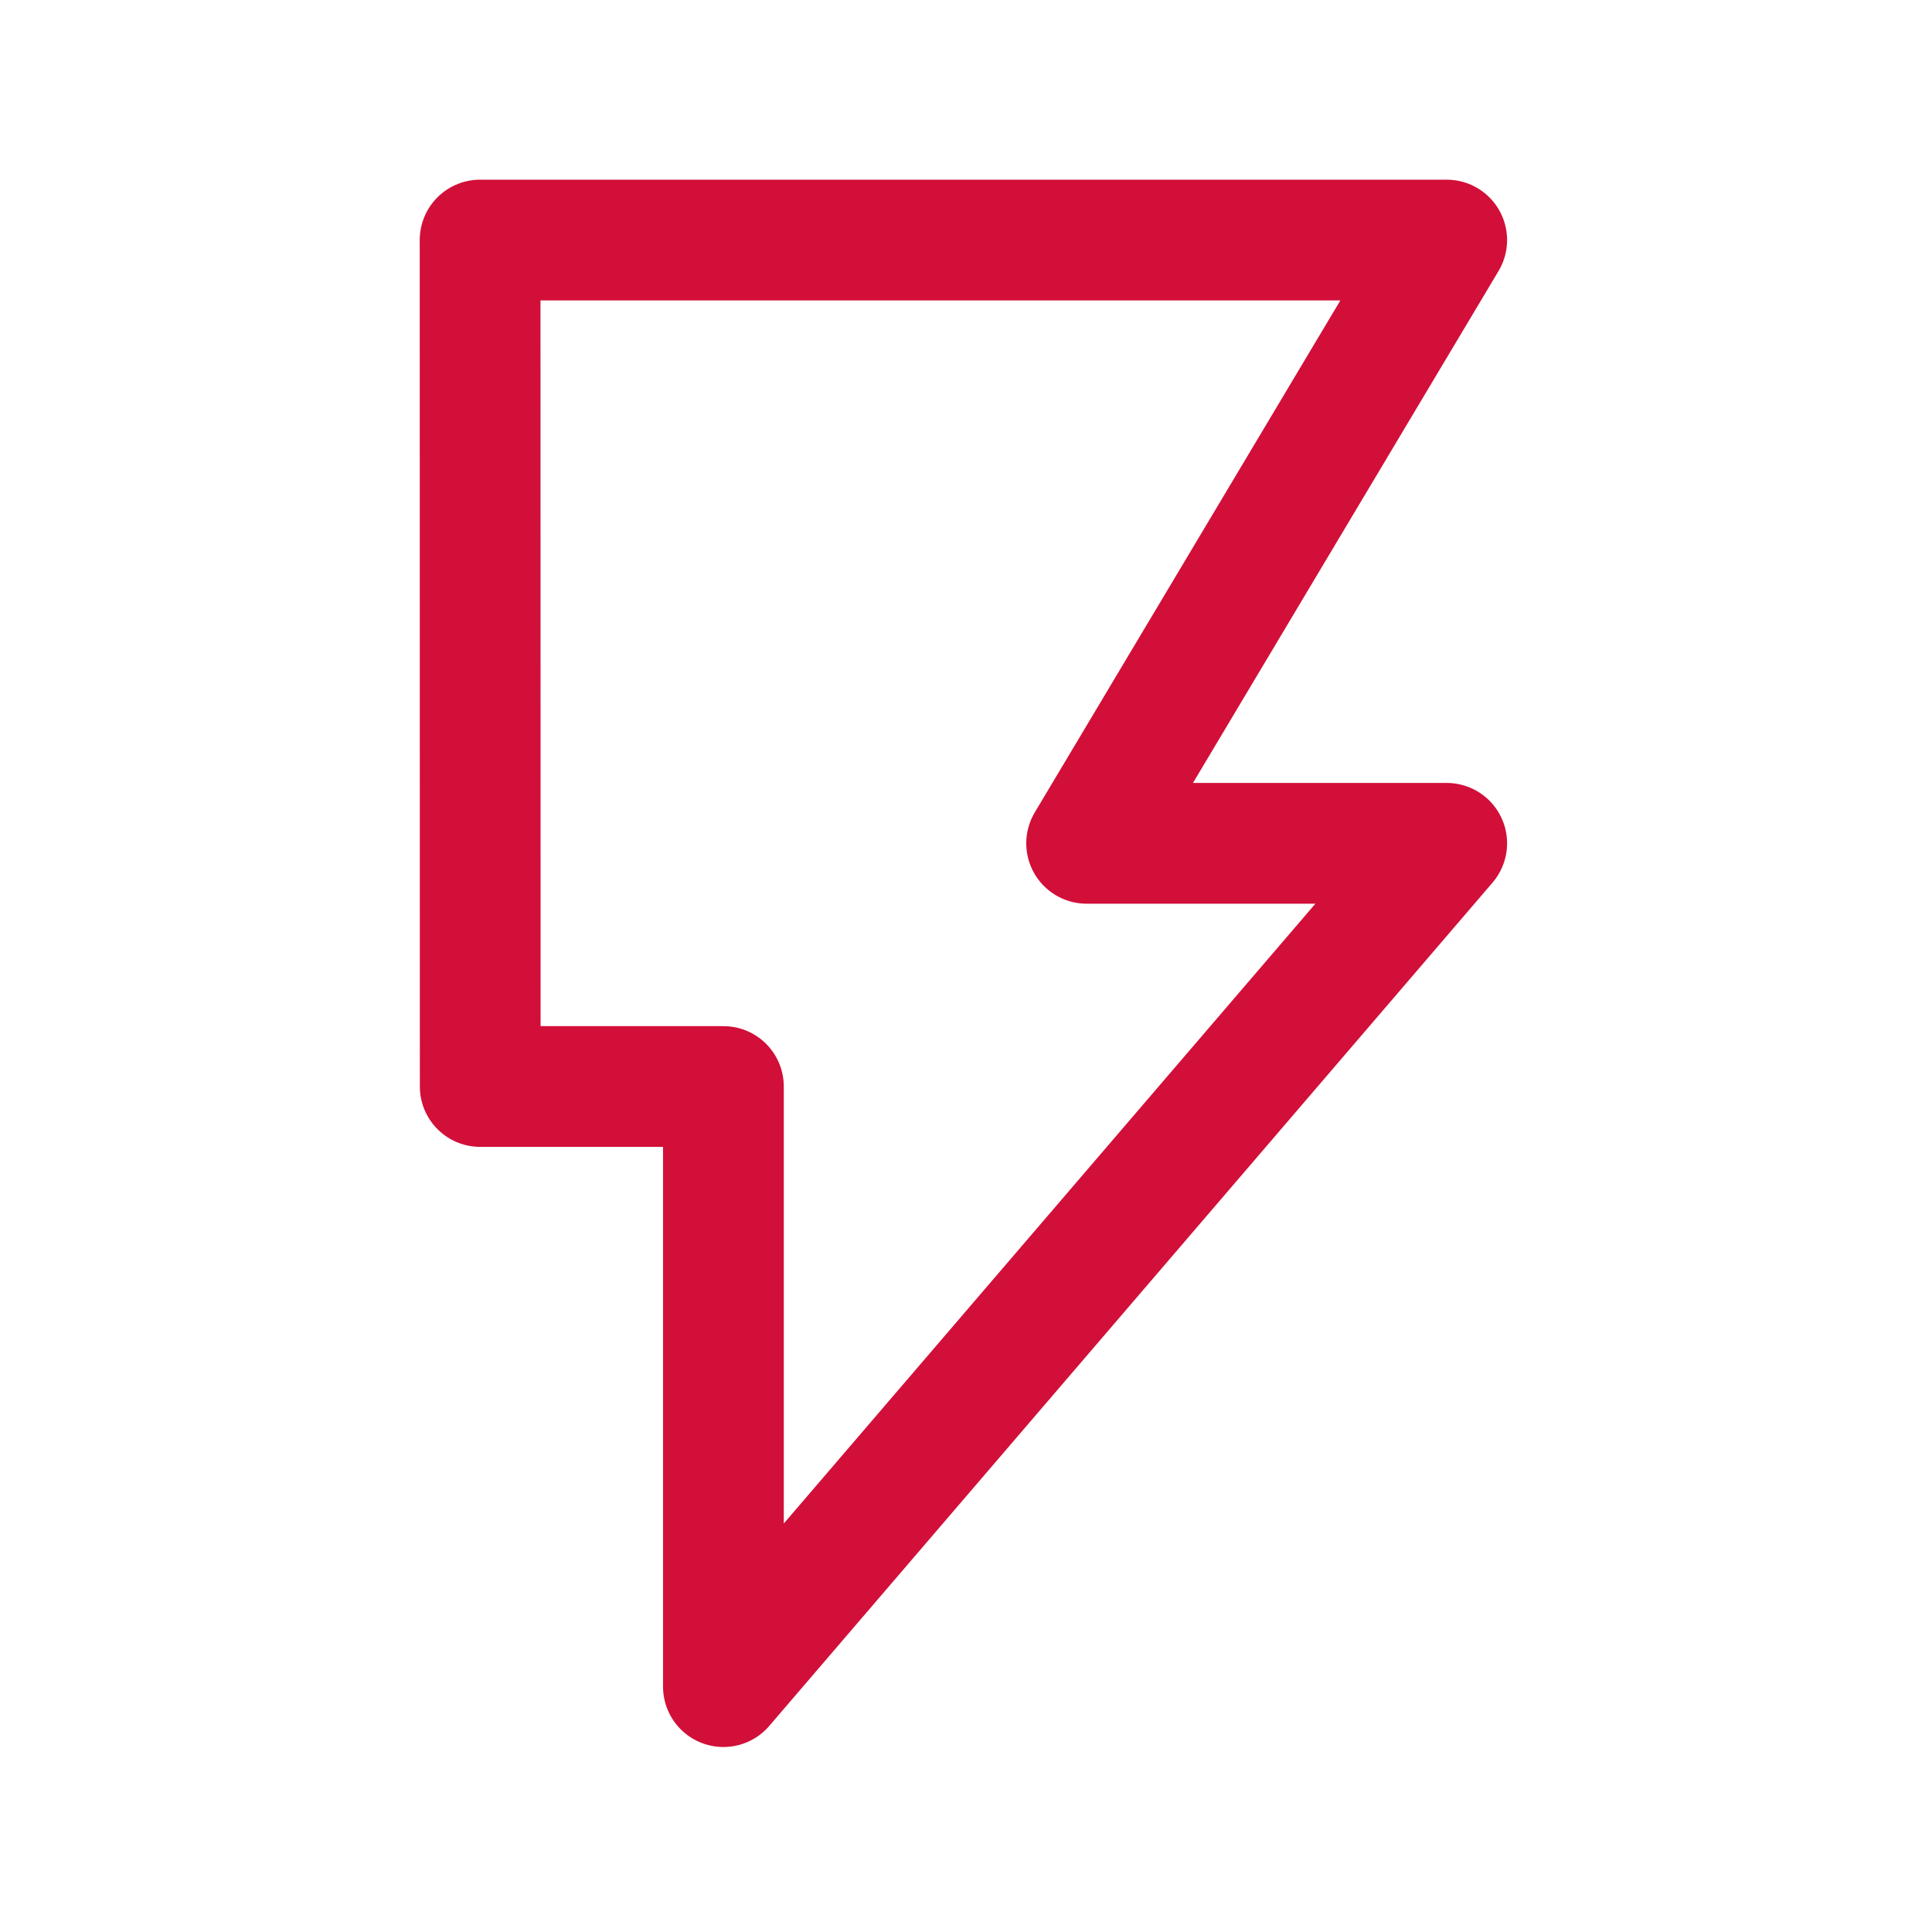
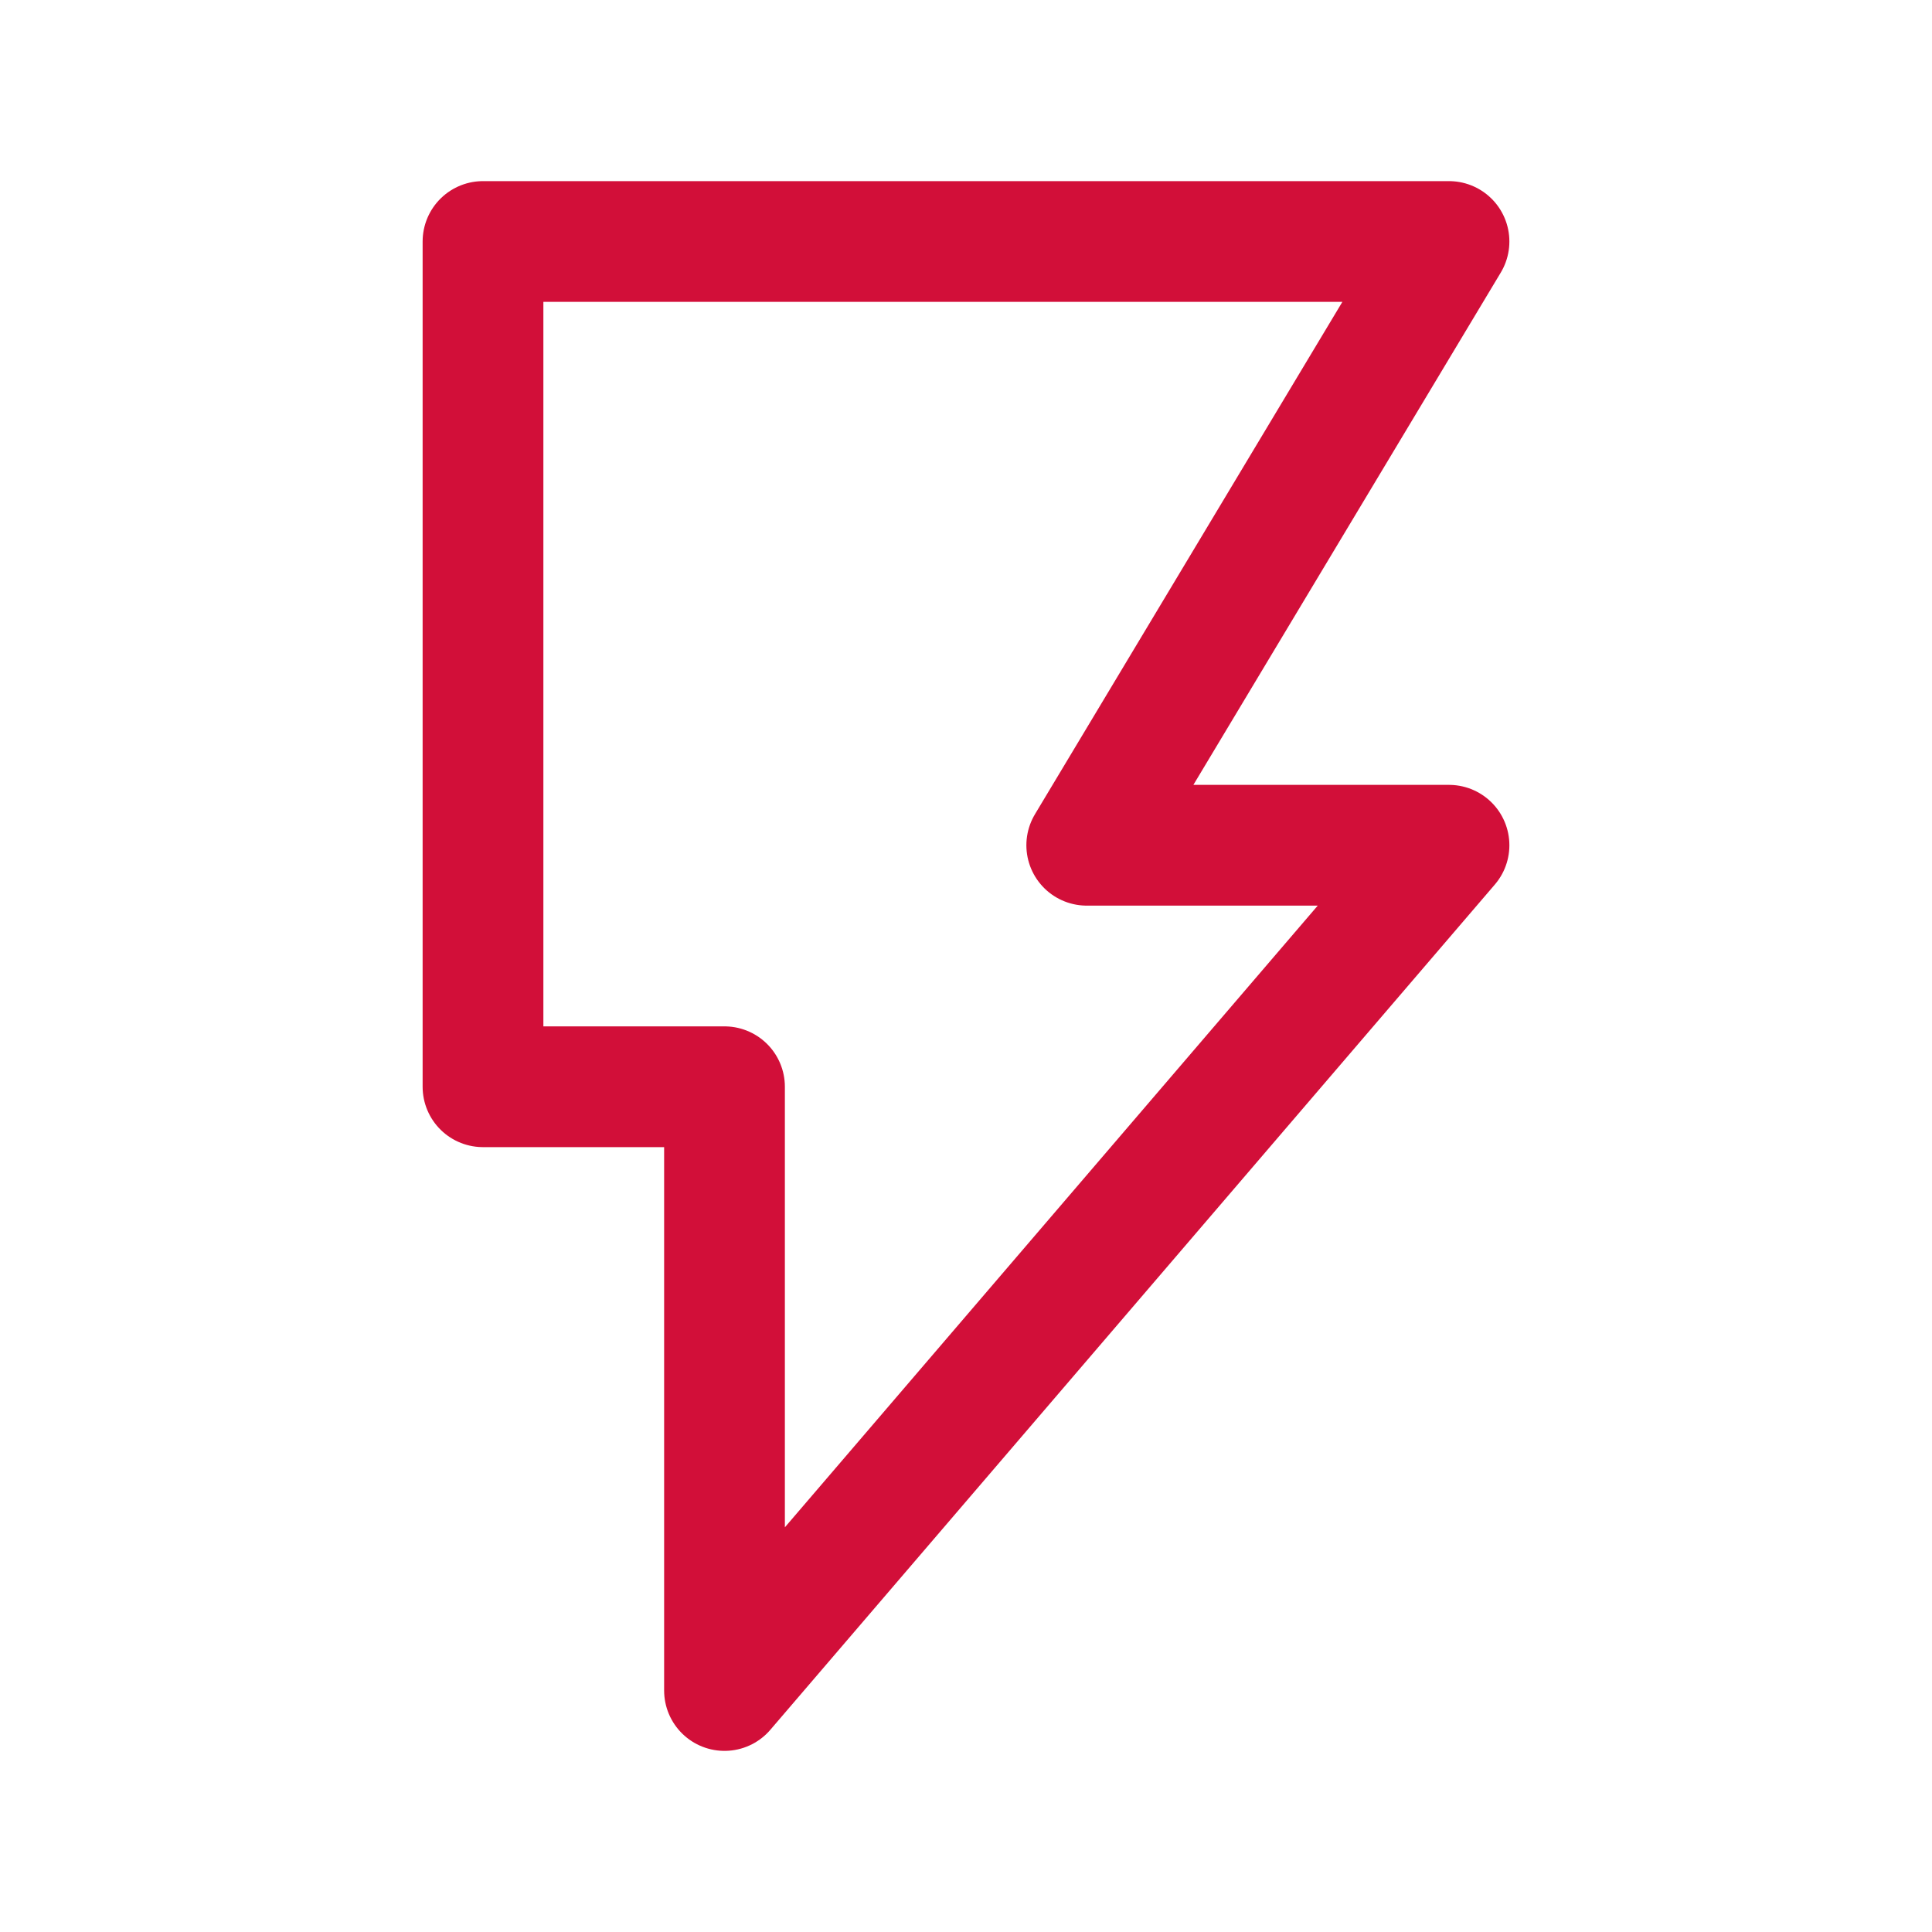
<svg xmlns="http://www.w3.org/2000/svg" width="16" height="16" viewBox="0 0 16 16">
-   <path fill="none" stroke="#d20f39" stroke-linecap="round" stroke-linejoin="round" d="m3.976 1.988h8.005l-2.982 4.996h2.982l-5.99 6.984v-4.97h-2.014z" />
+   <path fill="none" stroke="#d20f39" stroke-linecap="round" stroke-linejoin="round" d="m4.0 2.0h8.0l-3.0 5.0h3.0l-6.0 7.0v-5.0h-2.0z" />
</svg>
